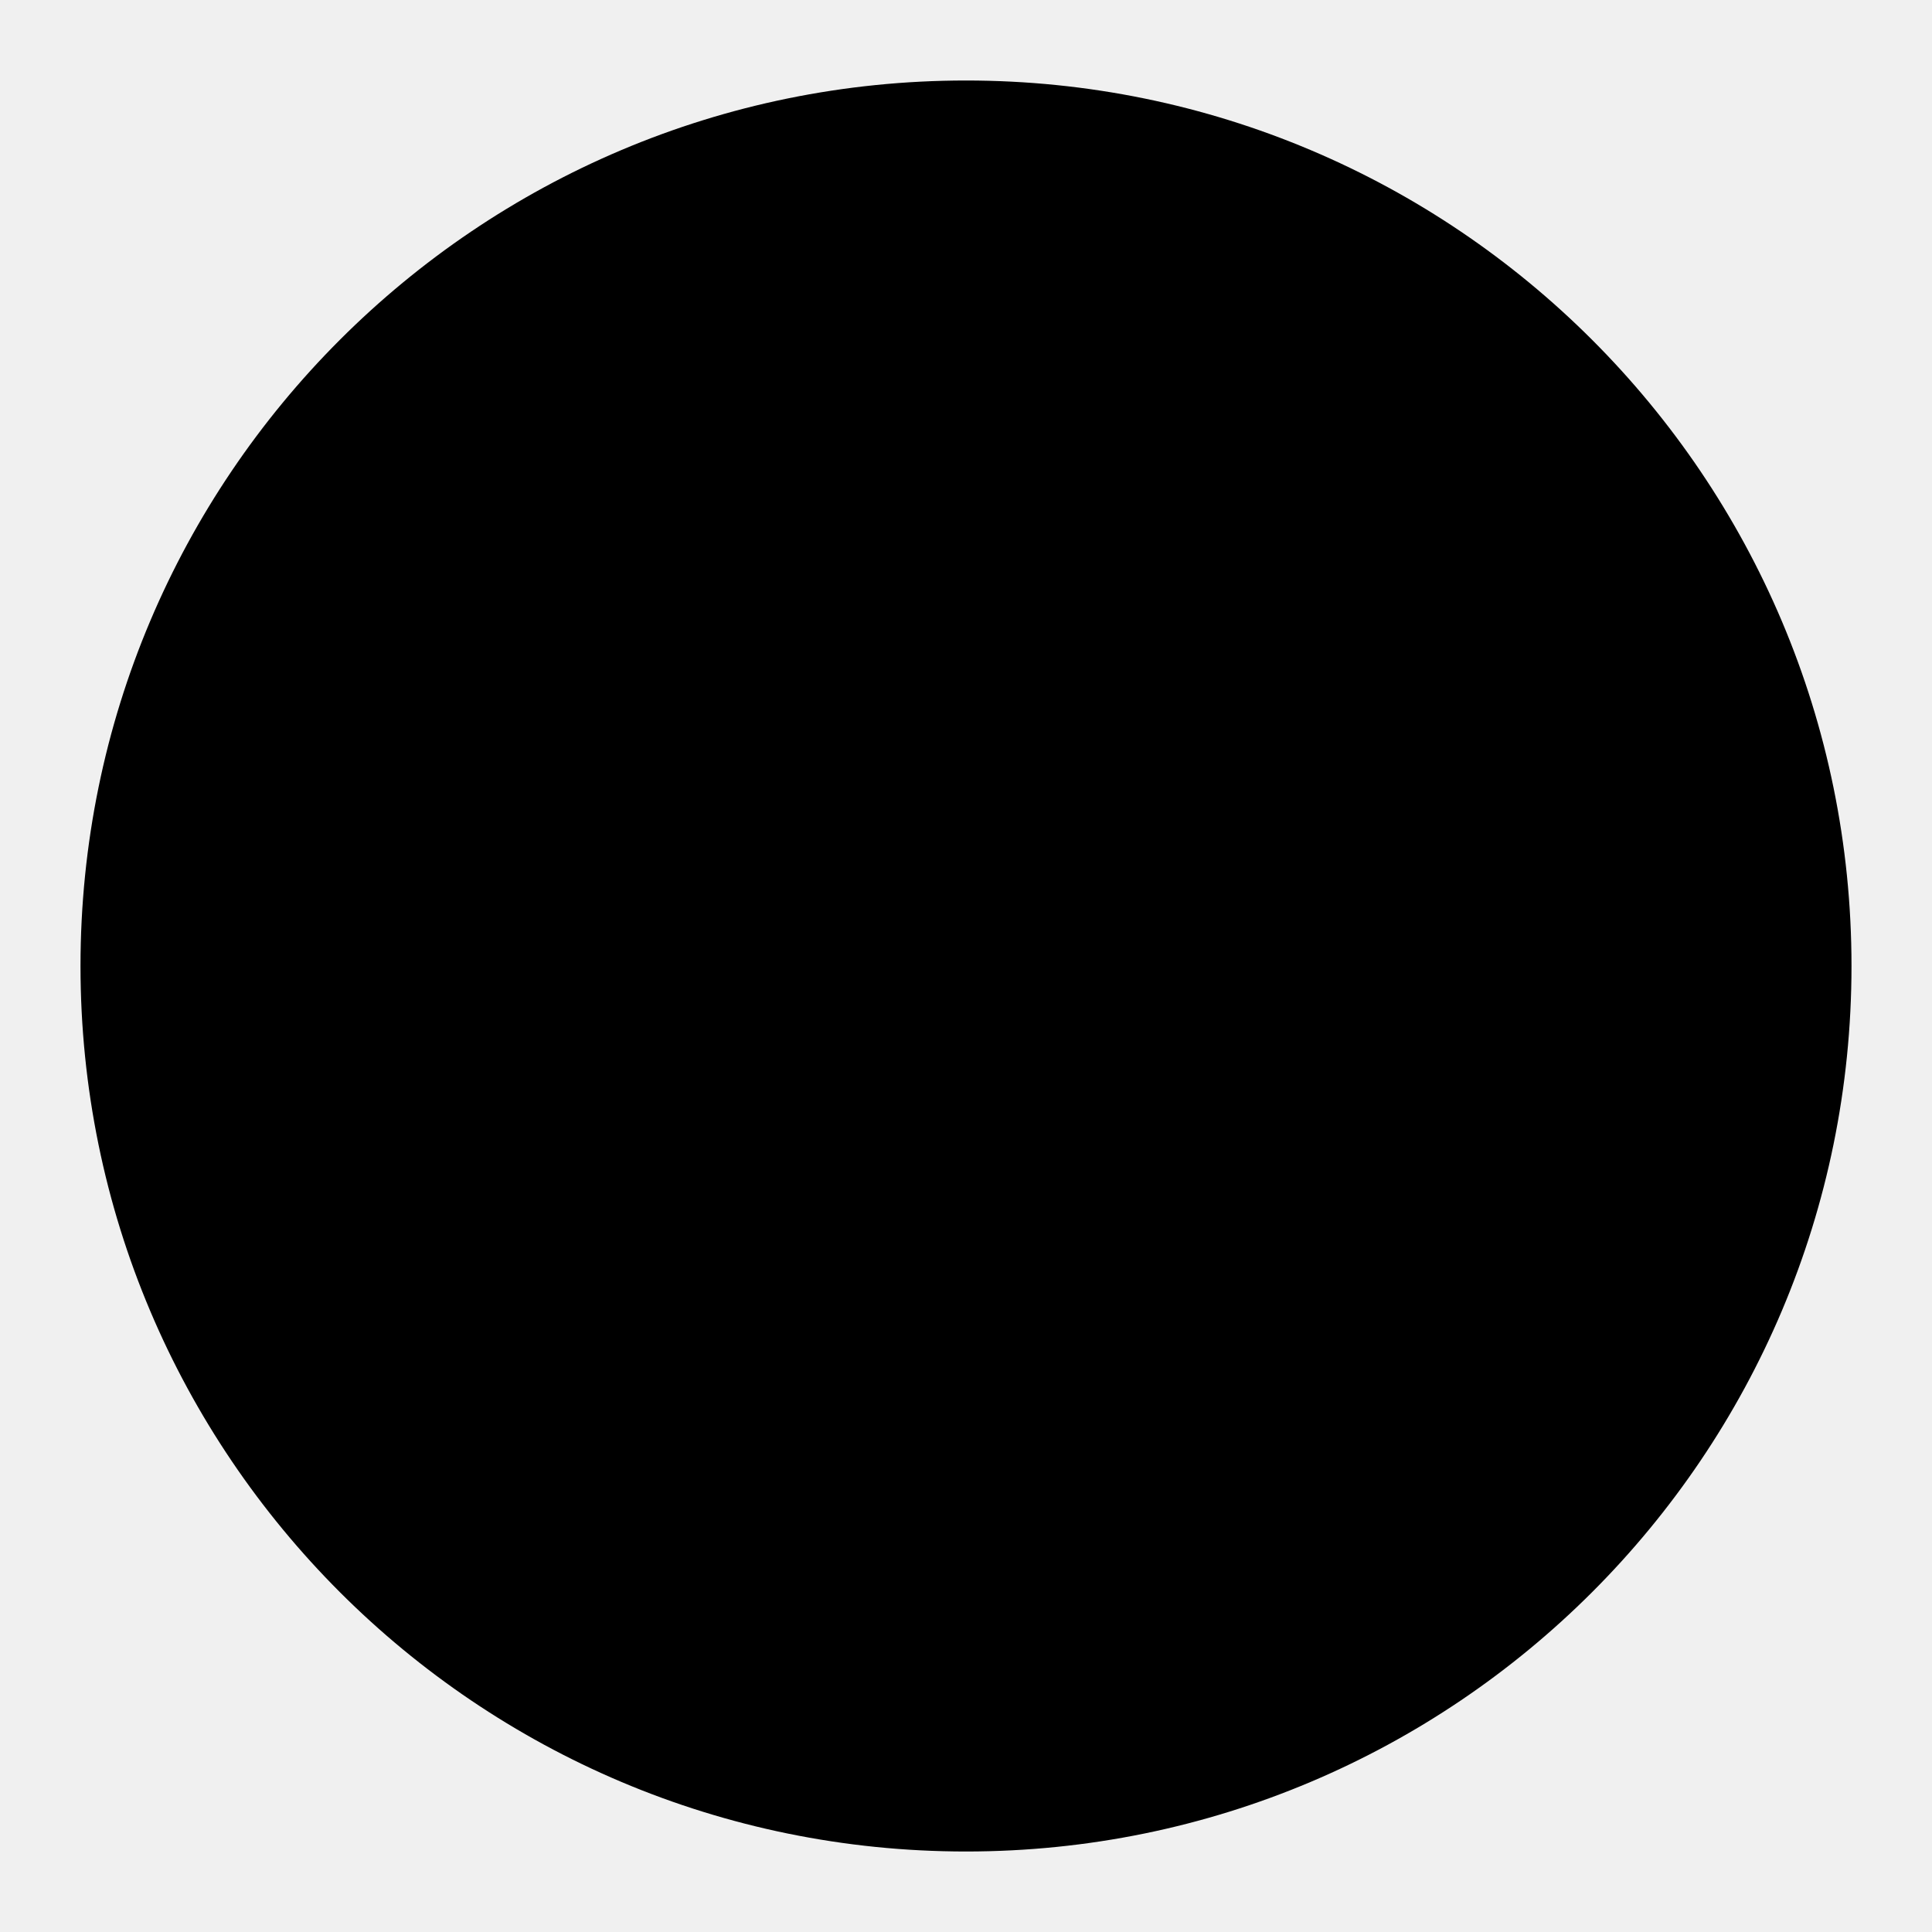
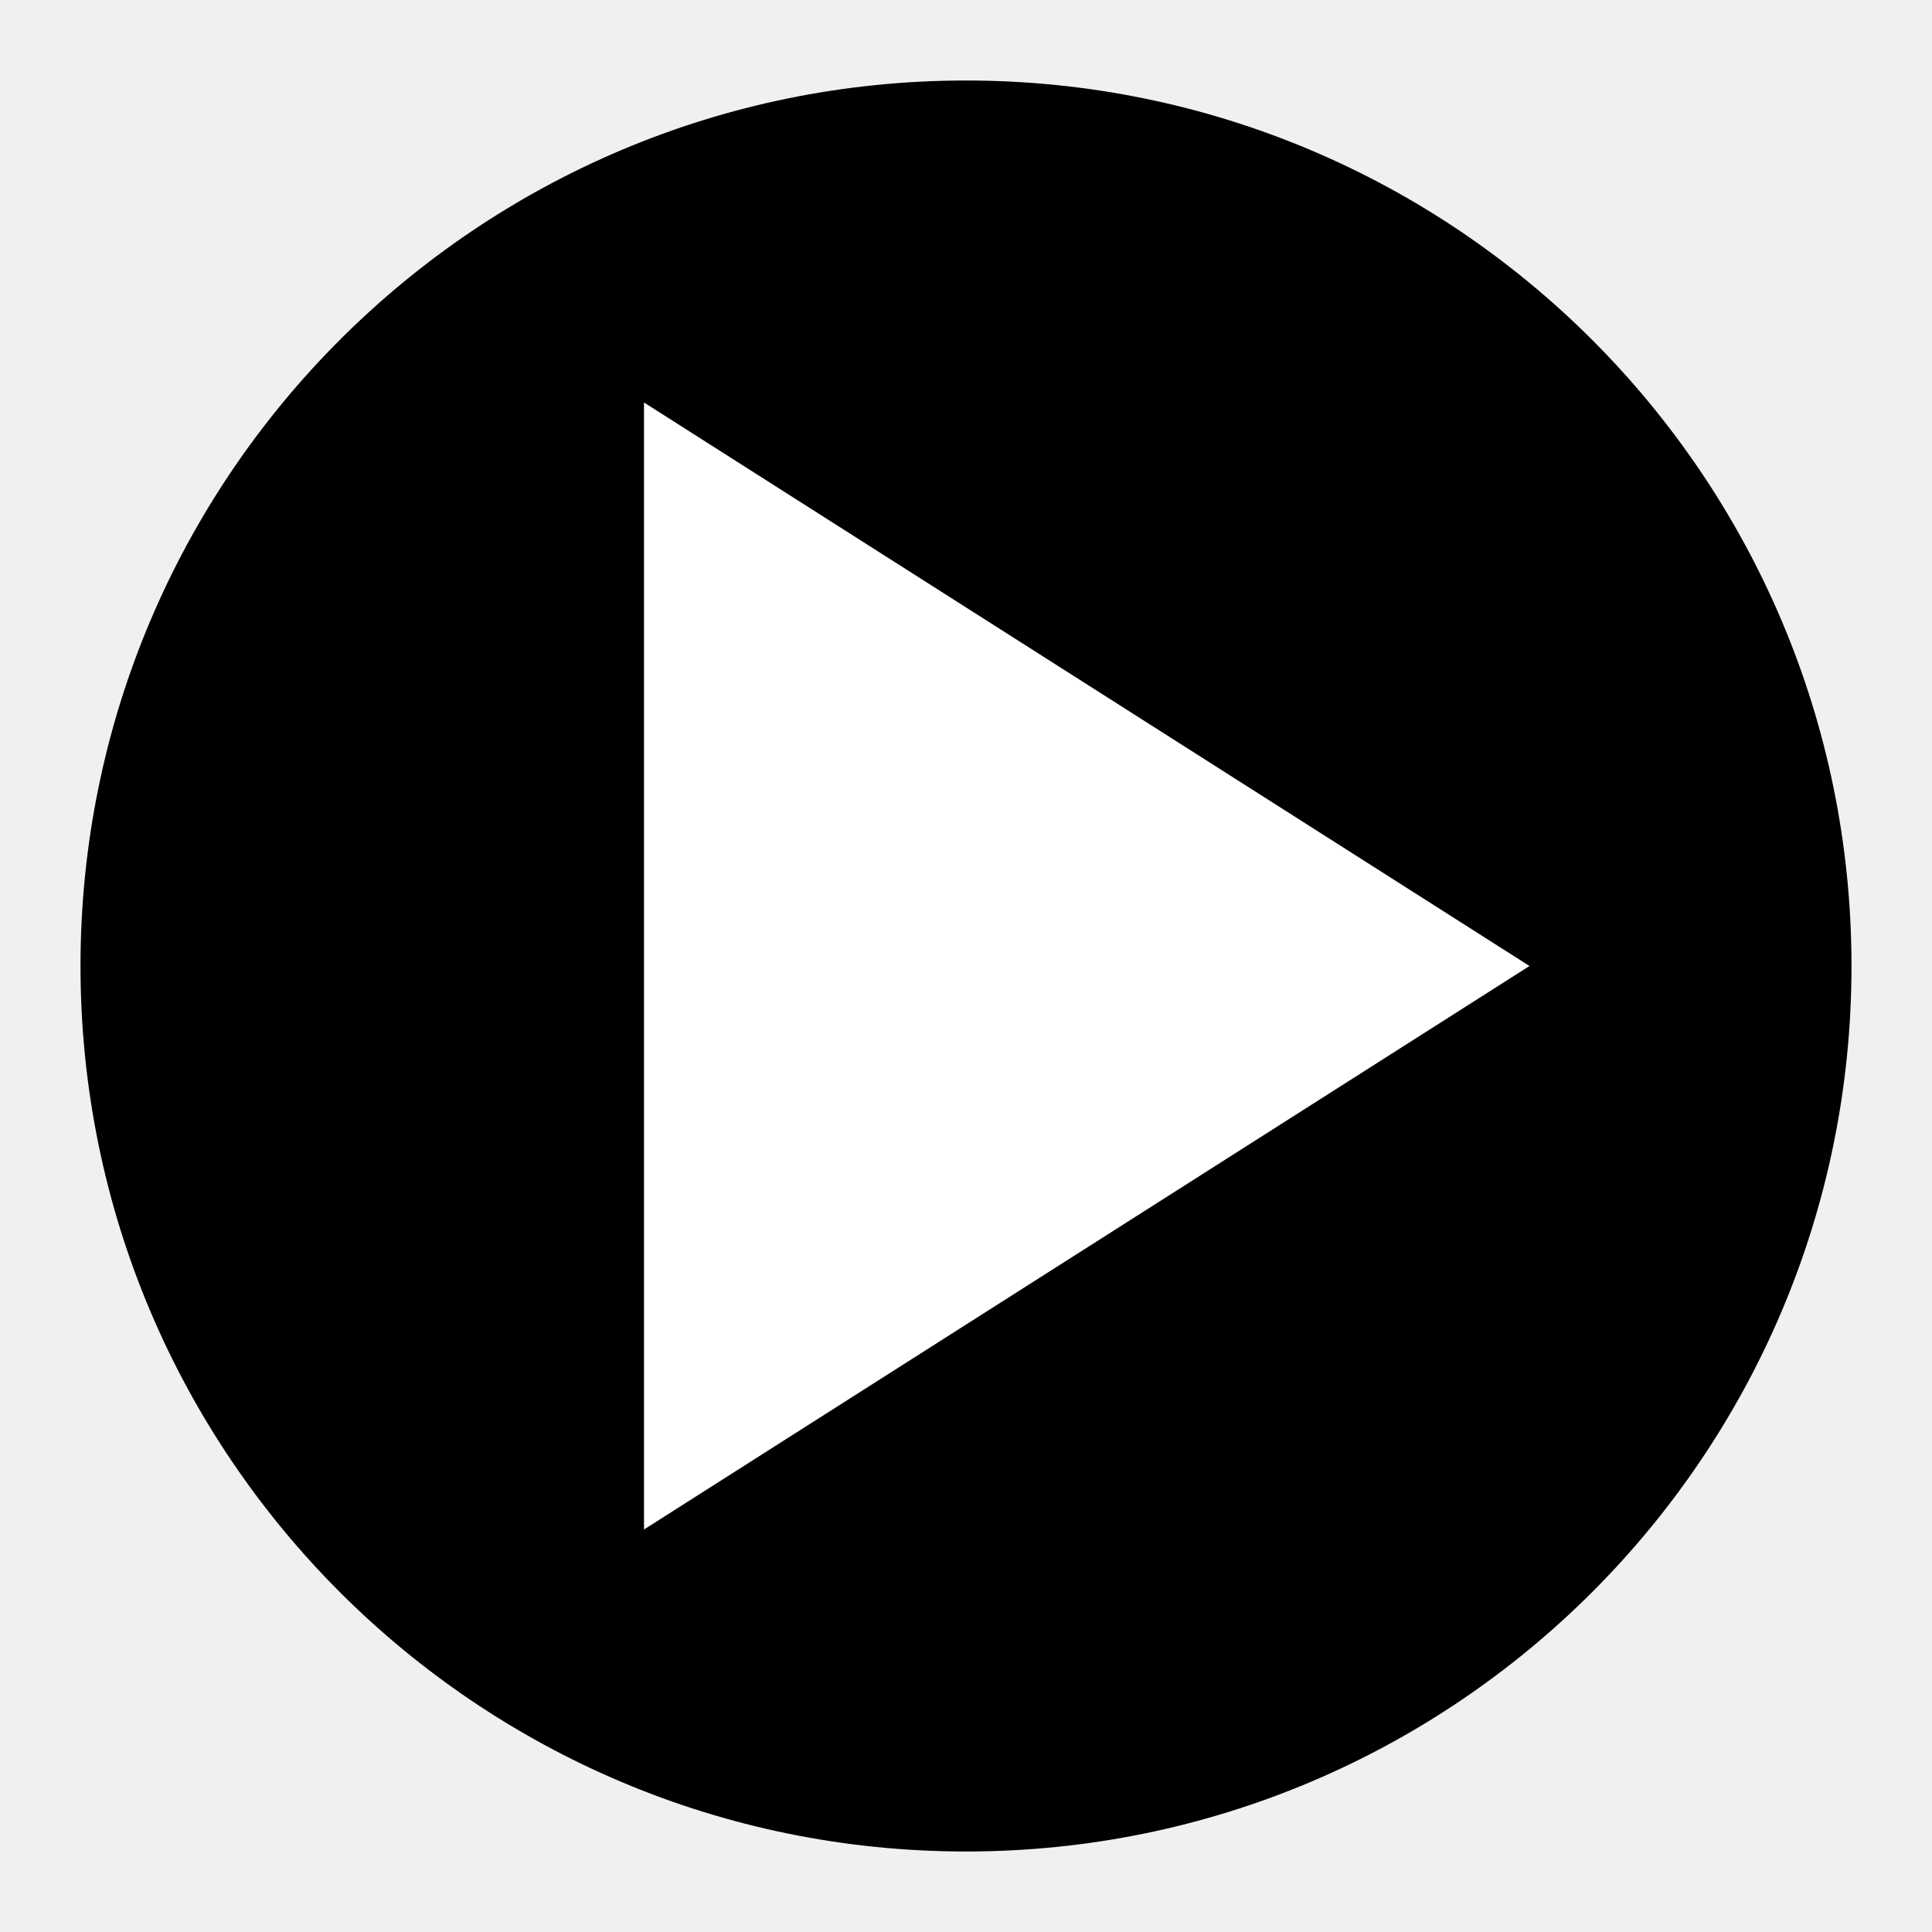
<svg xmlns="http://www.w3.org/2000/svg" width="24" height="24" viewBox="0 0 24 24" fill="none">
  <circle cx="12" cy="12" r="11" fill="currentColor" />
-   <path d="M8 5L19 12L8 19L8 5Z" fill="currentColor" />
+   <path d="M8 5L19 12L8 19L8 5Z" fill="#FFFFFF" />
</svg>
